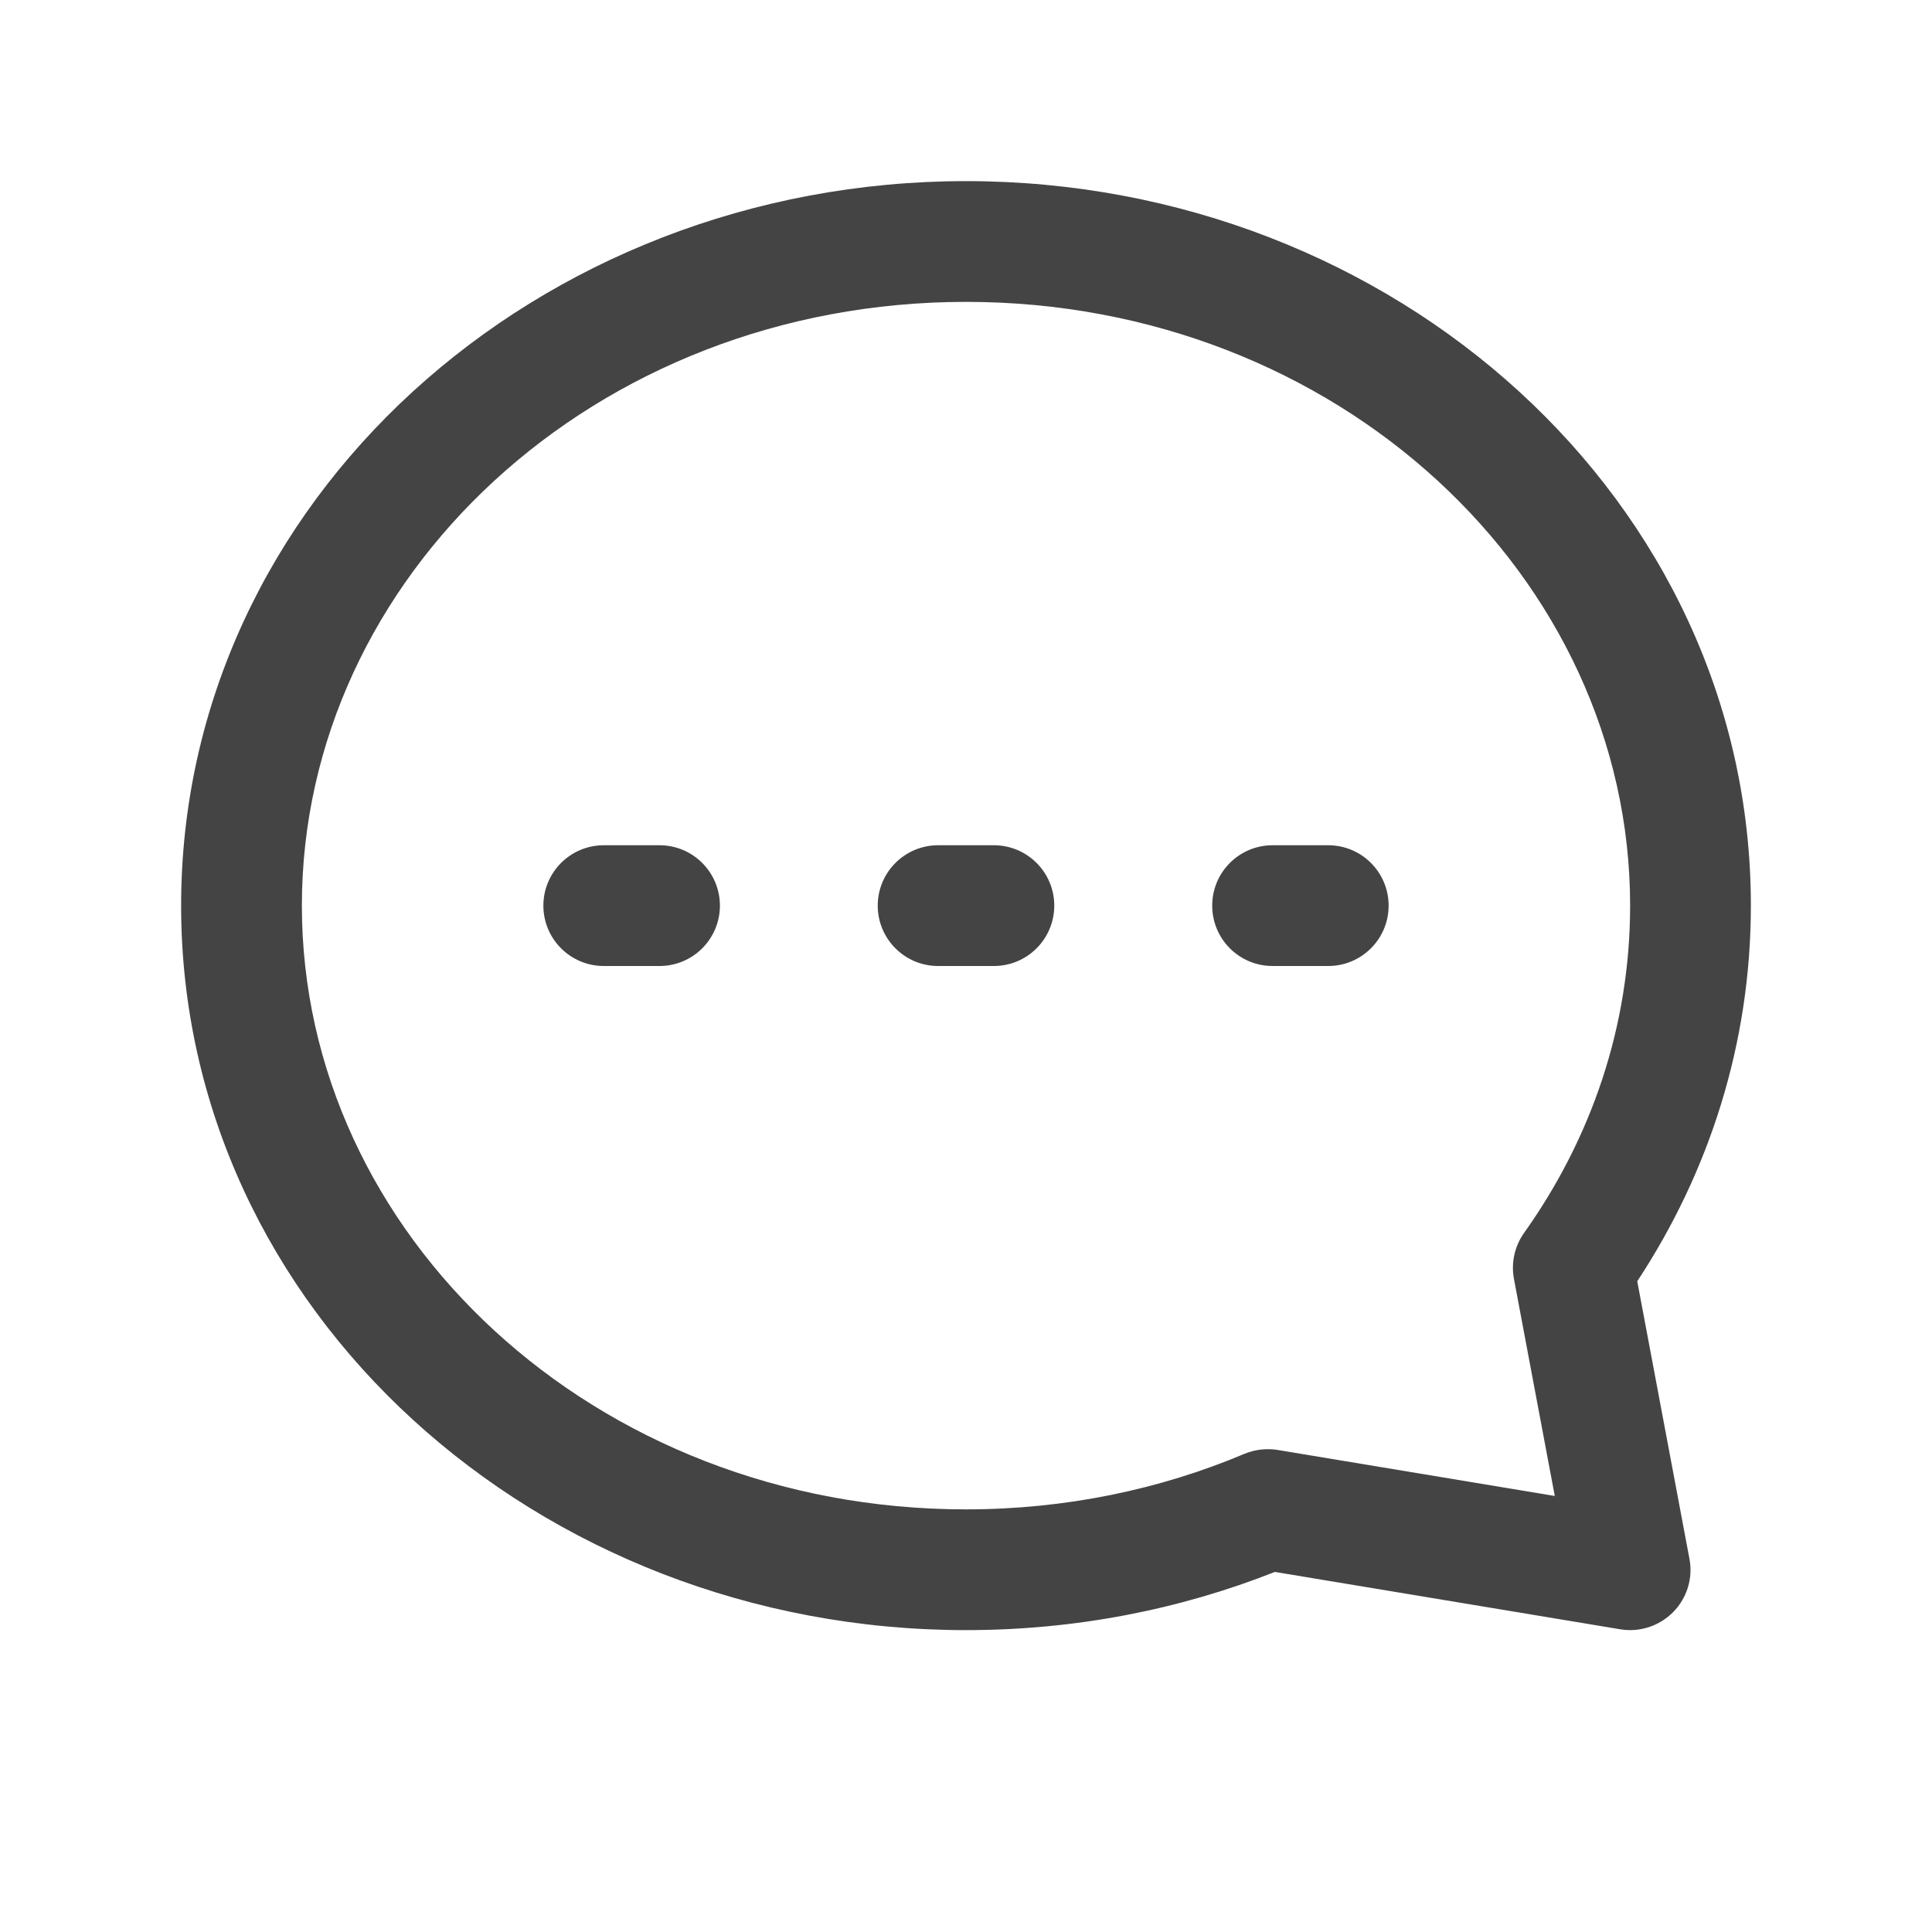
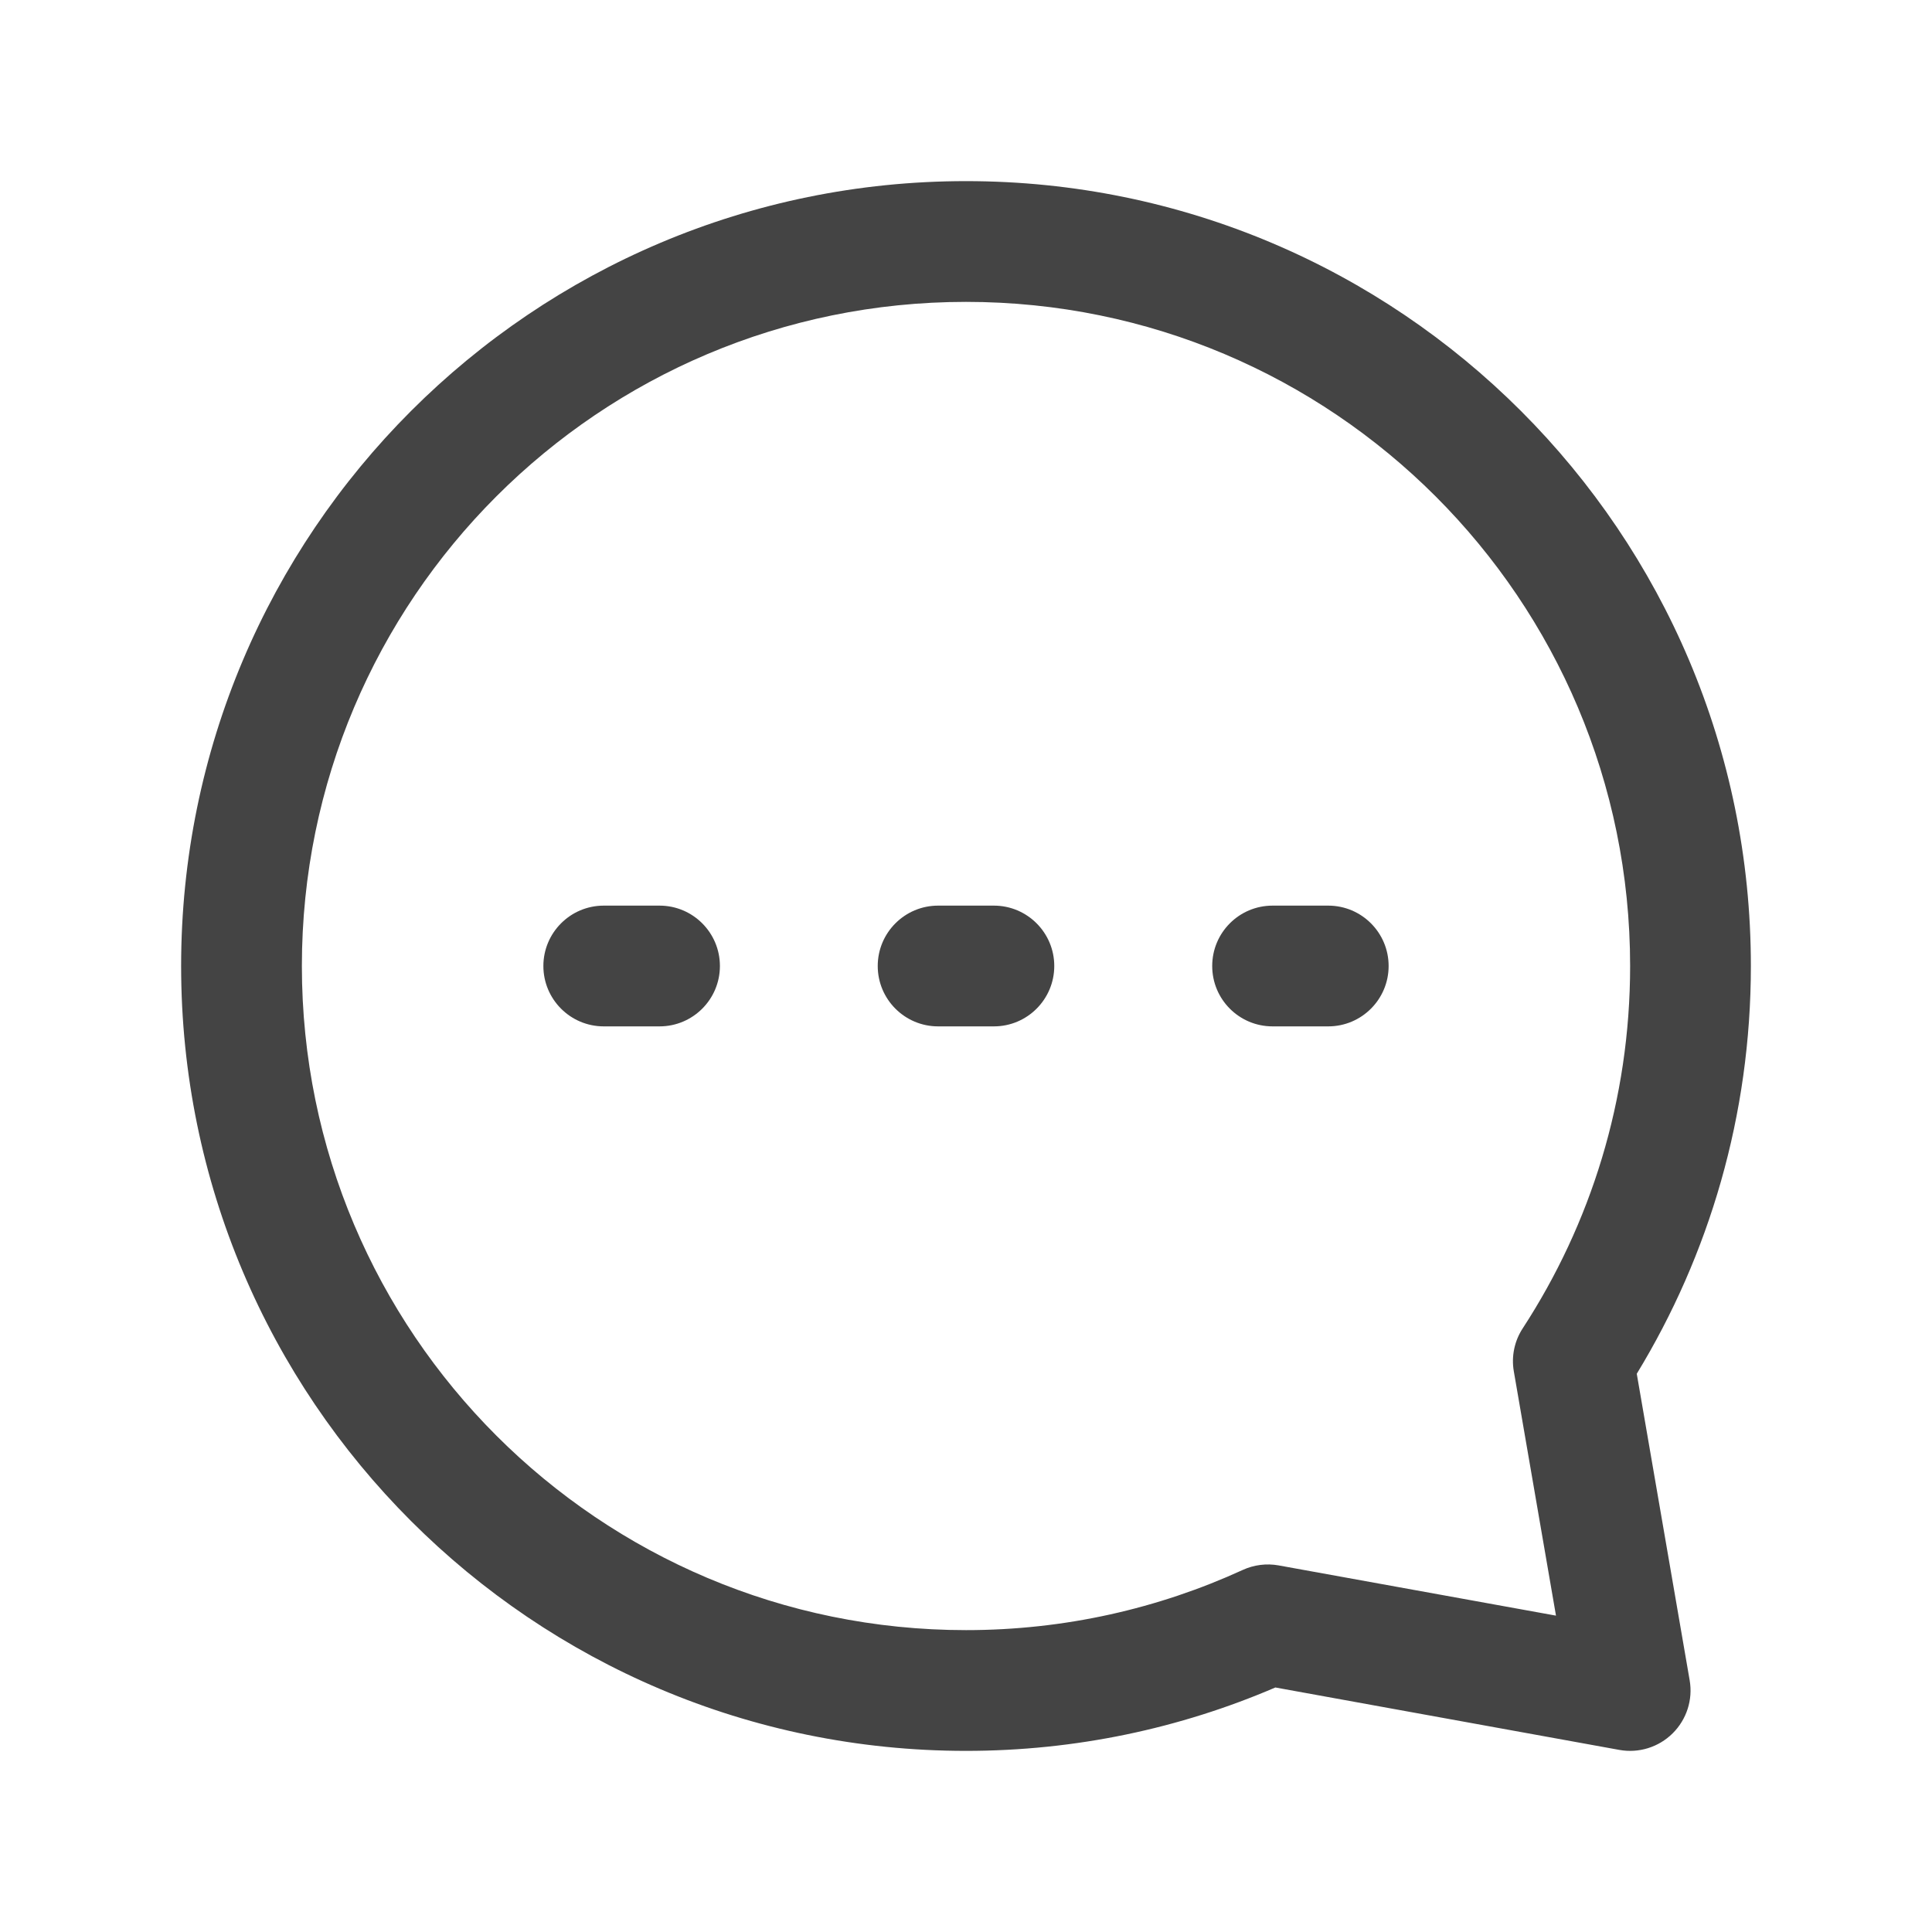
<svg xmlns="http://www.w3.org/2000/svg" width="16" height="16" viewBox="0 0 16 16" fill="none">
-   <path fill-rule="evenodd" clip-rule="evenodd" d="M8 2.5C4.921 2.5 2.5 4.779 2.5 7.5C2.5 10.221 4.921 12.5 8 12.5C8.825 12.5 9.606 12.335 10.306 12.04C10.393 12.004 10.489 11.993 10.582 12.008L12.876 12.389L12.538 10.592C12.513 10.459 12.543 10.321 12.622 10.21C13.179 9.427 13.5 8.497 13.5 7.5C13.5 4.779 11.079 2.5 8 2.5ZM1.5 7.5C1.5 4.146 4.452 1.5 8 1.5C11.548 1.5 14.5 4.146 14.5 7.5C14.5 8.641 14.155 9.706 13.559 10.611L13.991 12.908C14.022 13.068 13.972 13.233 13.857 13.35C13.743 13.466 13.579 13.52 13.418 13.493L10.558 13.018C9.771 13.329 8.907 13.5 8 13.5C4.452 13.5 1.5 10.854 1.5 7.5ZM4.5 7.5C4.5 7.224 4.724 7 5 7H5.462C5.738 7 5.962 7.224 5.962 7.5C5.962 7.776 5.738 8 5.462 8H5C4.724 8 4.5 7.776 4.5 7.5ZM7.269 7.5C7.269 7.224 7.493 7 7.769 7H8.231C8.507 7 8.731 7.224 8.731 7.5C8.731 7.776 8.507 8 8.231 8H7.769C7.493 8 7.269 7.776 7.269 7.5ZM10.039 7.5C10.039 7.224 10.262 7 10.539 7H11C11.276 7 11.5 7.224 11.5 7.5C11.5 7.776 11.276 8 11 8H10.539C10.262 8 10.039 7.776 10.039 7.5Z" fill="#444444" />
+   <path fill-rule="evenodd" clip-rule="evenodd" d="M8 2.5C4.962 2.5 2.5 4.962 2.5 8C2.5 11.038 4.962 13.5 8 13.5C8.819 13.5 9.594 13.321 10.291 13.002C10.384 12.959 10.489 12.946 10.589 12.964L12.886 13.38L12.537 11.358C12.515 11.233 12.542 11.105 12.611 11C13.173 10.137 13.5 9.108 13.5 8C13.5 4.962 11.038 2.5 8 2.5ZM1.5 8C1.5 4.41 4.41 1.5 8 1.5C11.59 1.5 14.5 4.41 14.5 8C14.5 9.236 14.155 10.392 13.555 11.377L13.993 13.915C14.021 14.076 13.968 14.24 13.852 14.355C13.736 14.47 13.571 14.521 13.411 14.492L10.562 13.975C9.775 14.313 8.909 14.5 8 14.5C4.41 14.5 1.5 11.59 1.5 8ZM4.5 8C4.5 7.724 4.724 7.5 5 7.5H5.462C5.738 7.5 5.962 7.724 5.962 8C5.962 8.276 5.738 8.5 5.462 8.5H5C4.724 8.5 4.5 8.276 4.5 8ZM7.269 8C7.269 7.724 7.493 7.5 7.769 7.5H8.231C8.507 7.5 8.731 7.724 8.731 8C8.731 8.276 8.507 8.5 8.231 8.5H7.769C7.493 8.5 7.269 8.276 7.269 8ZM10.039 8C10.039 7.724 10.262 7.5 10.539 7.5H11C11.276 7.5 11.5 7.724 11.5 8C11.5 8.276 11.276 8.5 11 8.5H10.539C10.262 8.5 10.039 8.276 10.039 8Z" fill="#444444" />
</svg>
